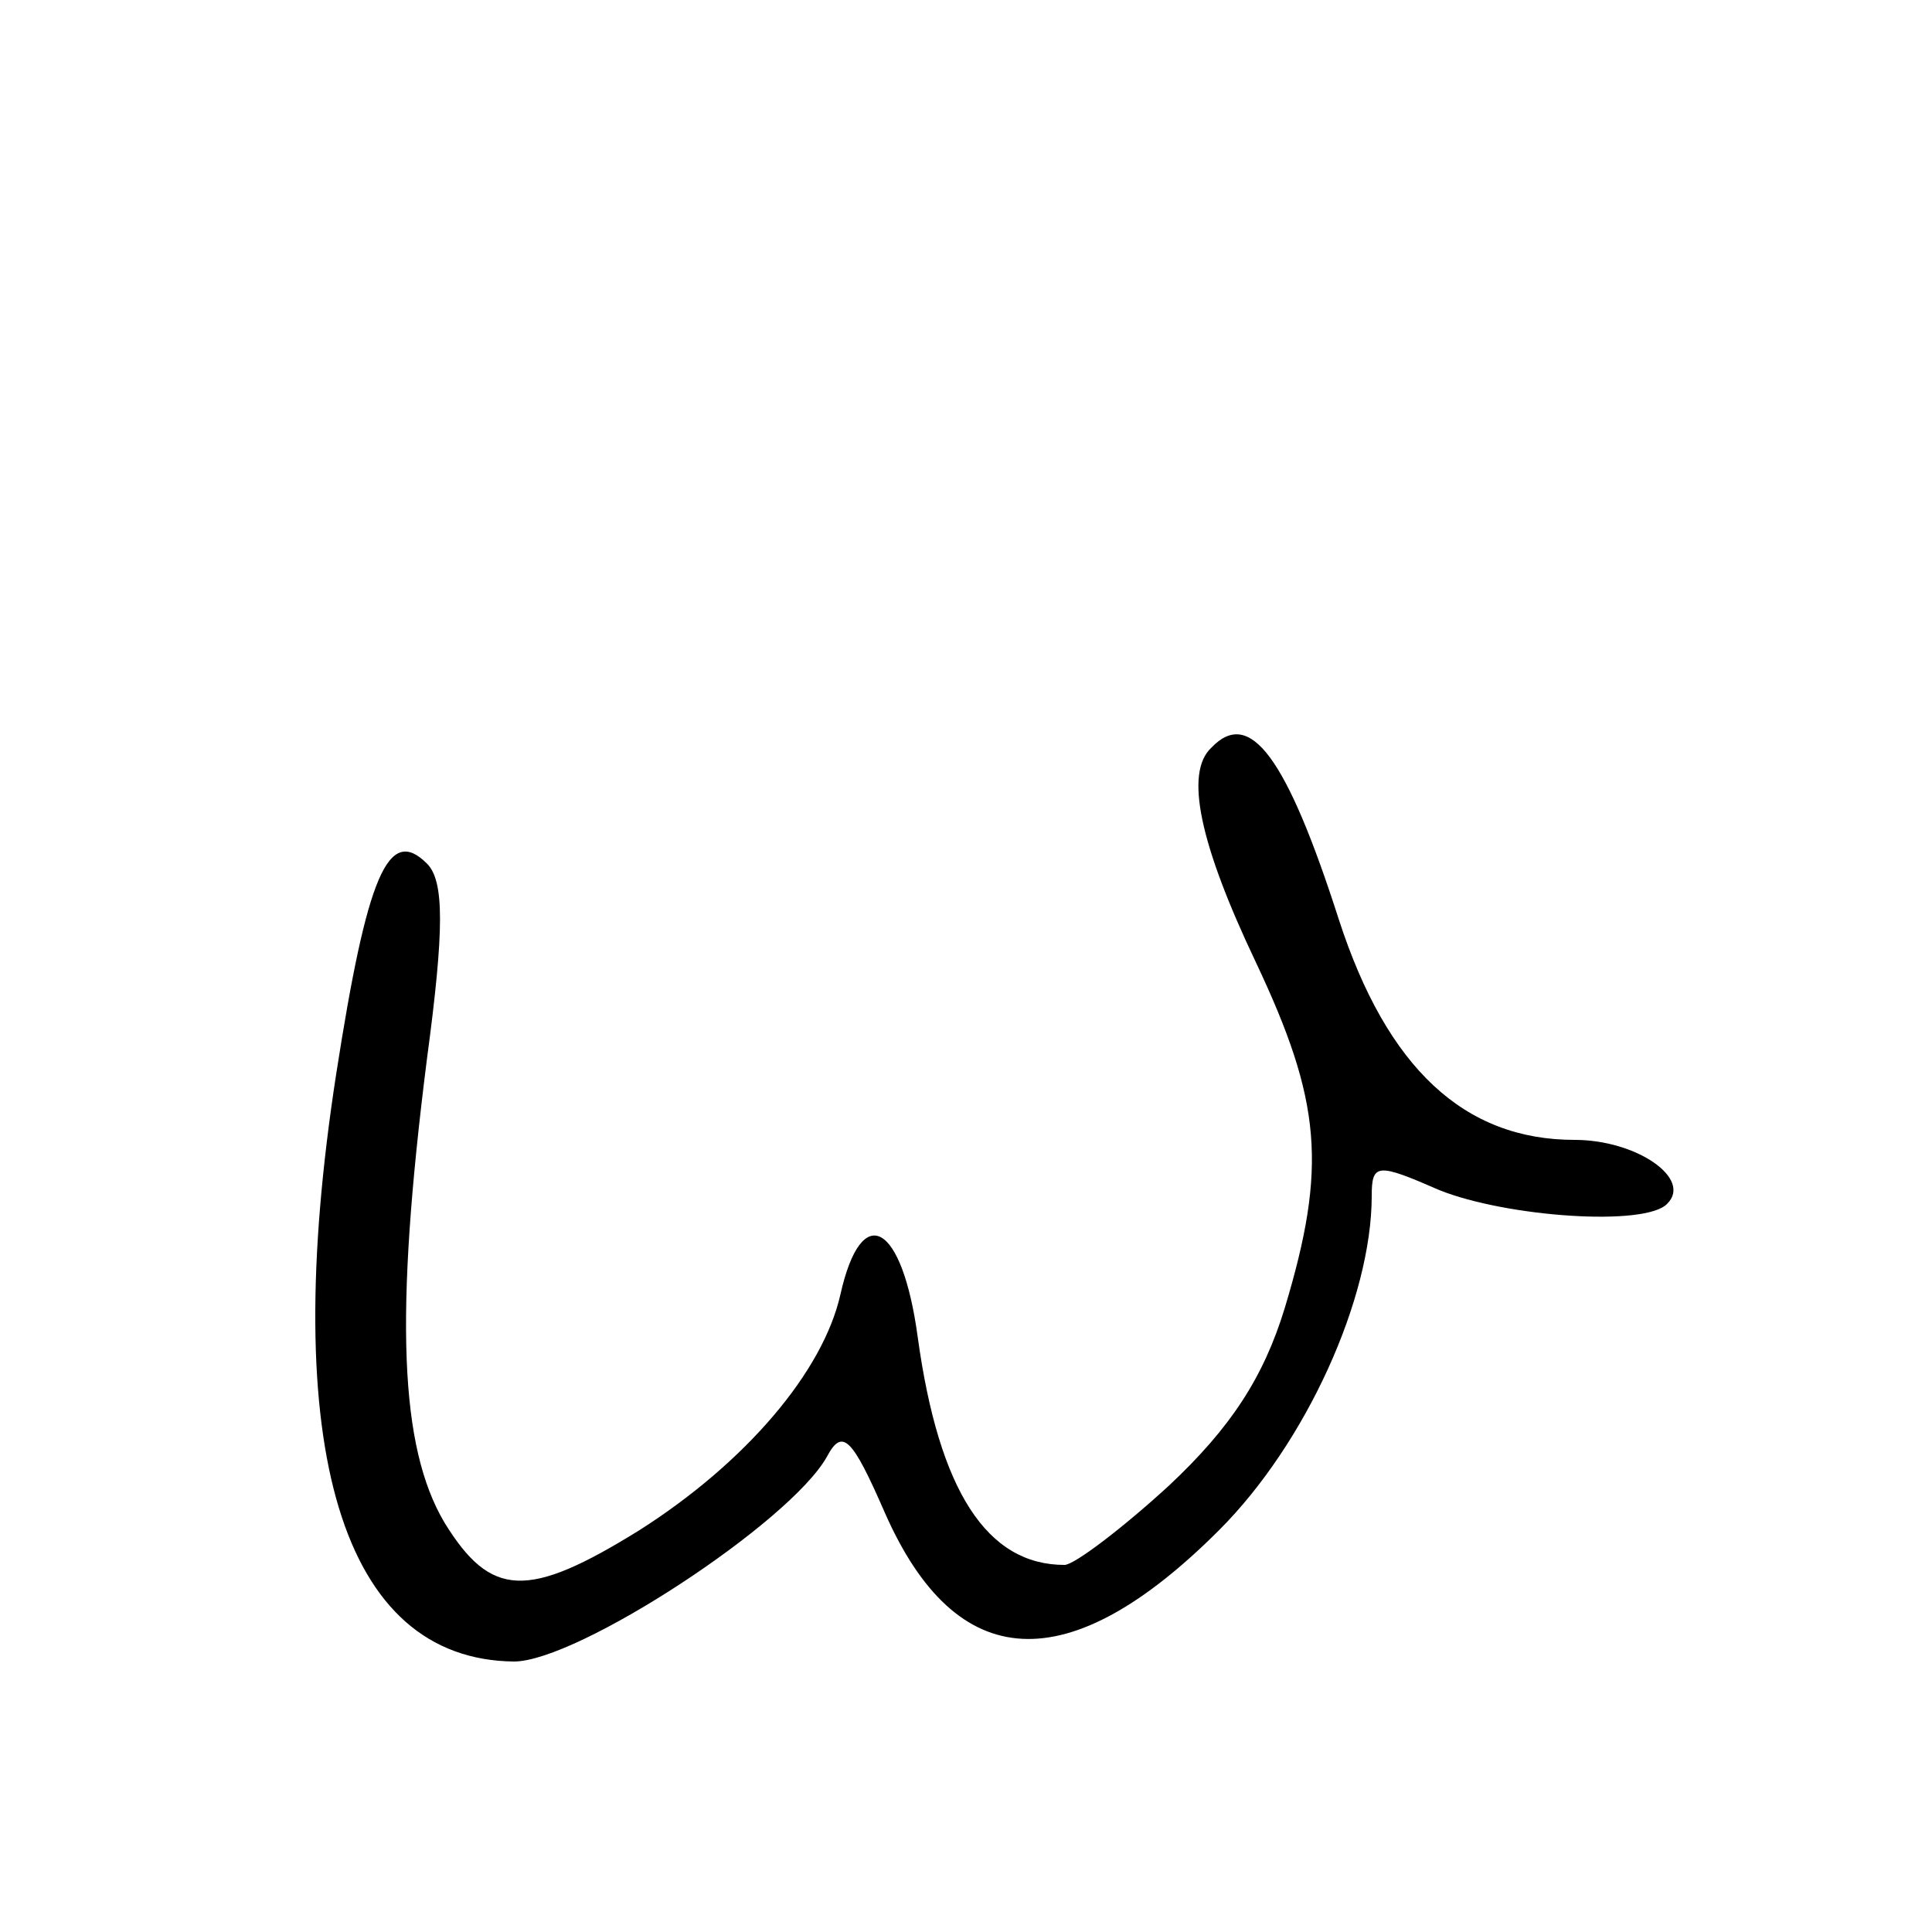
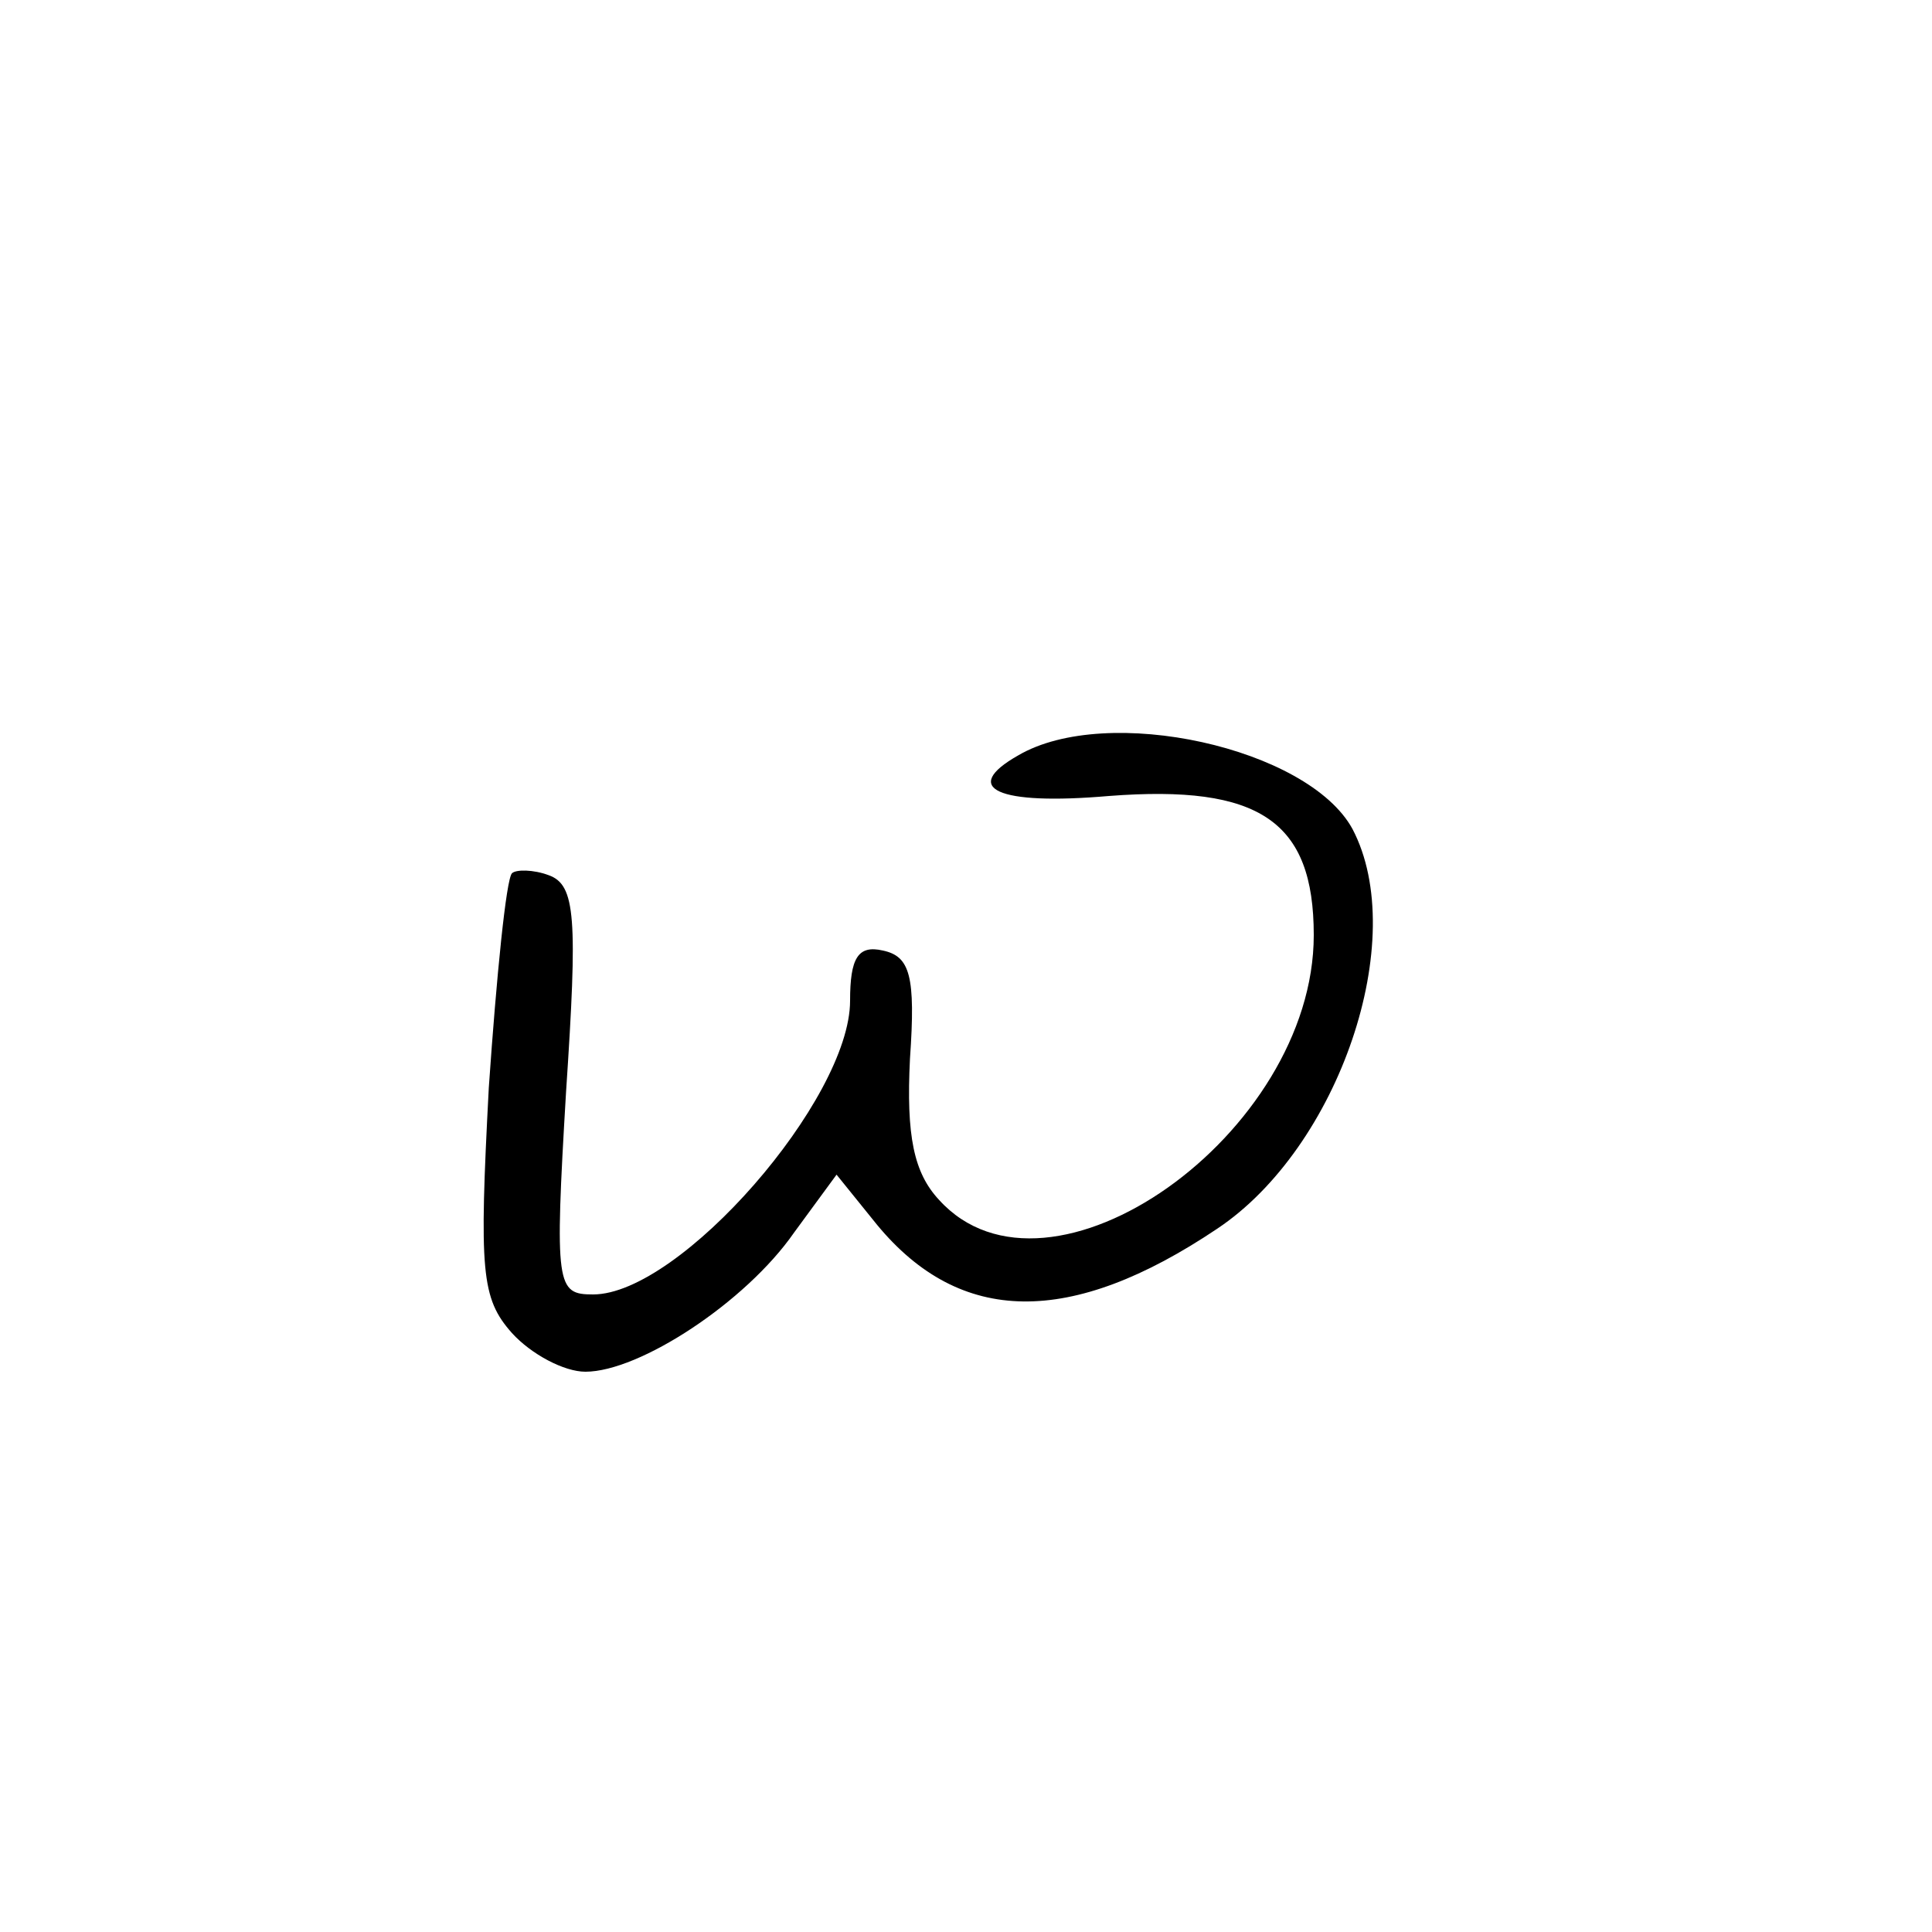
<svg xmlns="http://www.w3.org/2000/svg" version="1.0" width="100pt" height="100pt" viewBox="0 0 100 100" preserveAspectRatio="xMidYMid meet">
  <g transform="translate(0,100) scale(0.1,-0.1)" fill="#000000" stroke="none">
-     <path d="M627 613 c-14 -13 -6 -50 23 -111 34 -72 37 -106 15 -179 -11 -36 -28 -62 -60 -92 -24 -22 -49 -41 -54 -41 -40 0 -65 38 -76 118 -8 59 -29 71 -40 22 -9 -40 -49 -87 -104 -122 -58 -36 -77 -35 -101 4 -23 39 -26 106 -9 240 9 67 9 92 0 101 -20 20 -31 -6 -47 -109 -30 -194 3 -303 92 -304 33 0 143 72 162 106 8 15 13 10 30 -29 37 -84 95 -87 173 -9 45 45 79 120 79 173 0 17 3 17 35 3 35 -14 107 -19 118 -7 13 13 -16 33 -48 33 -57 0 -97 37 -122 114 -27 84 -46 110 -66 89z" />
+     <path d="M527 609 c-30 -17 -11 -26 47 -21 78 6 106 -13 106 -72 0 -103 -137 -200 -194 -137 -13 14 -17 33 -15 73 3 43 0 53 -14 56 -13 3 -17 -4 -17 -26 0 -51 -88 -152 -133 -152 -19 0 -20 4 -14 105 6 90 5 107 -9 112 -8 3 -17 3 -19 1 -3 -3 -8 -53 -12 -111 -5 -95 -4 -109 12 -127 10 -11 27 -20 38 -20 28 0 83 36 108 72 l22 30 21 -26 c43 -52 100 -53 176 -2 63 42 100 150 70 207 -23 42 -127 65 -173 38z" />
  </g>
</svg>
